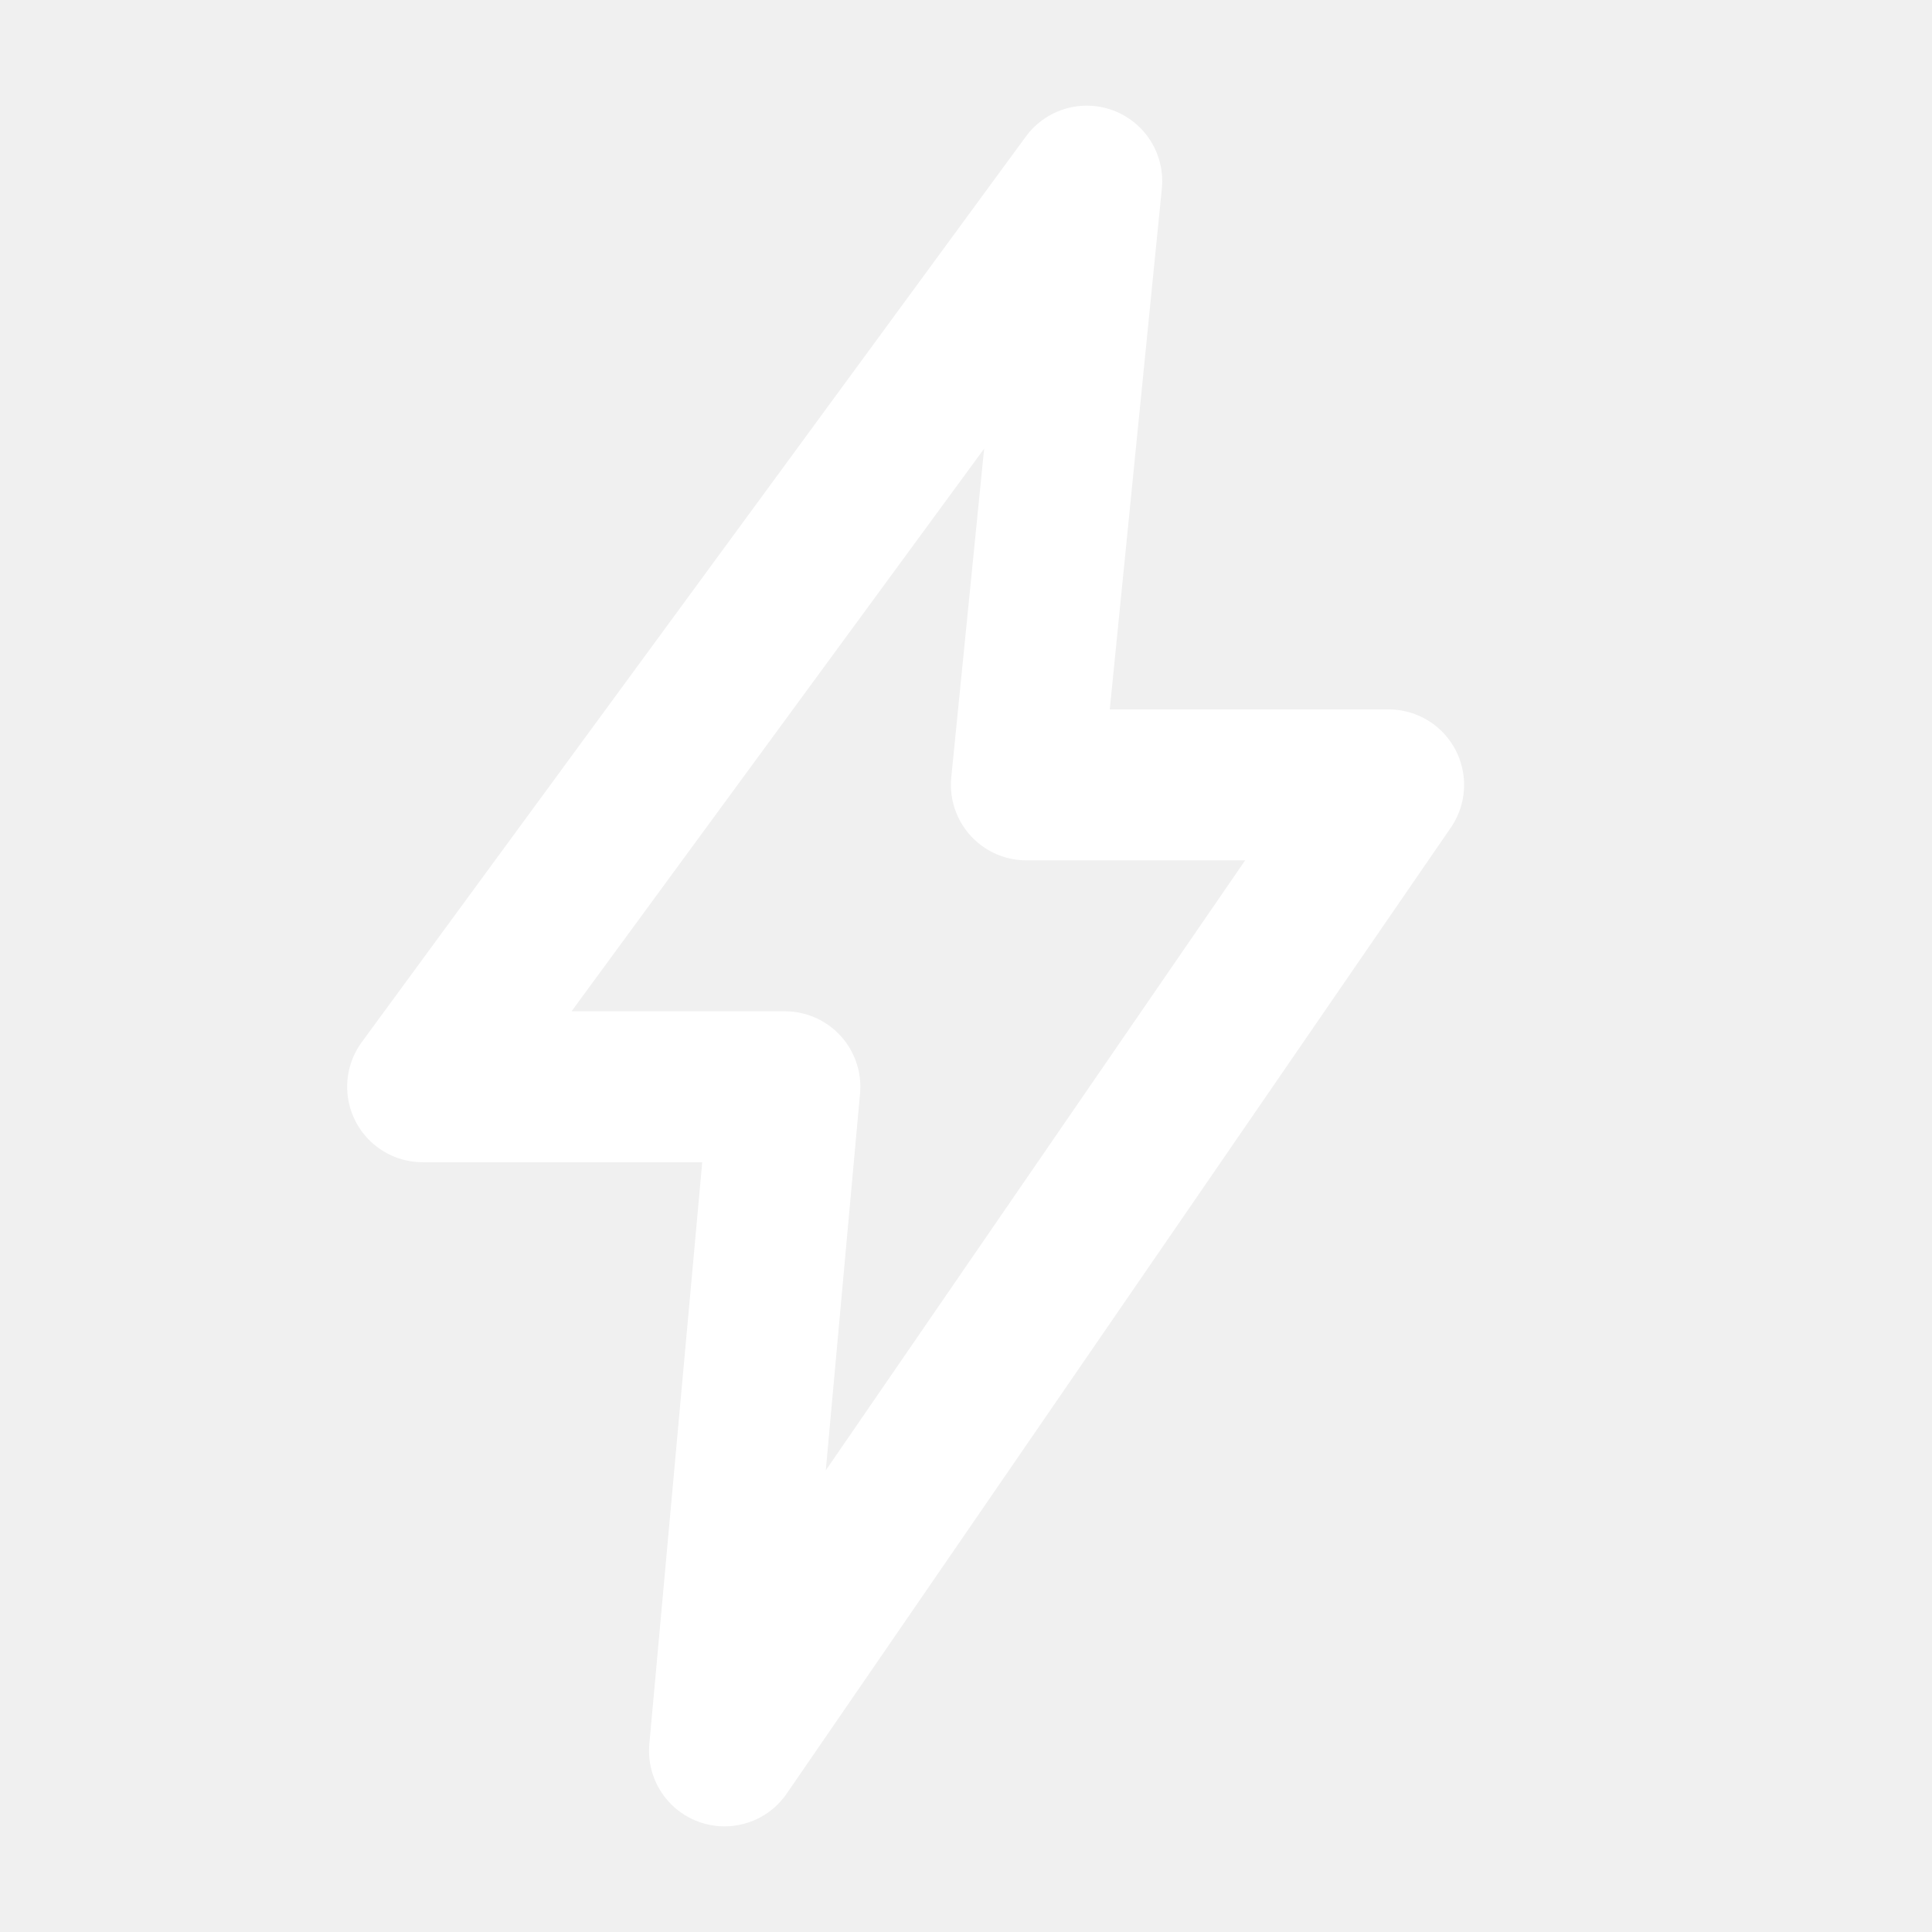
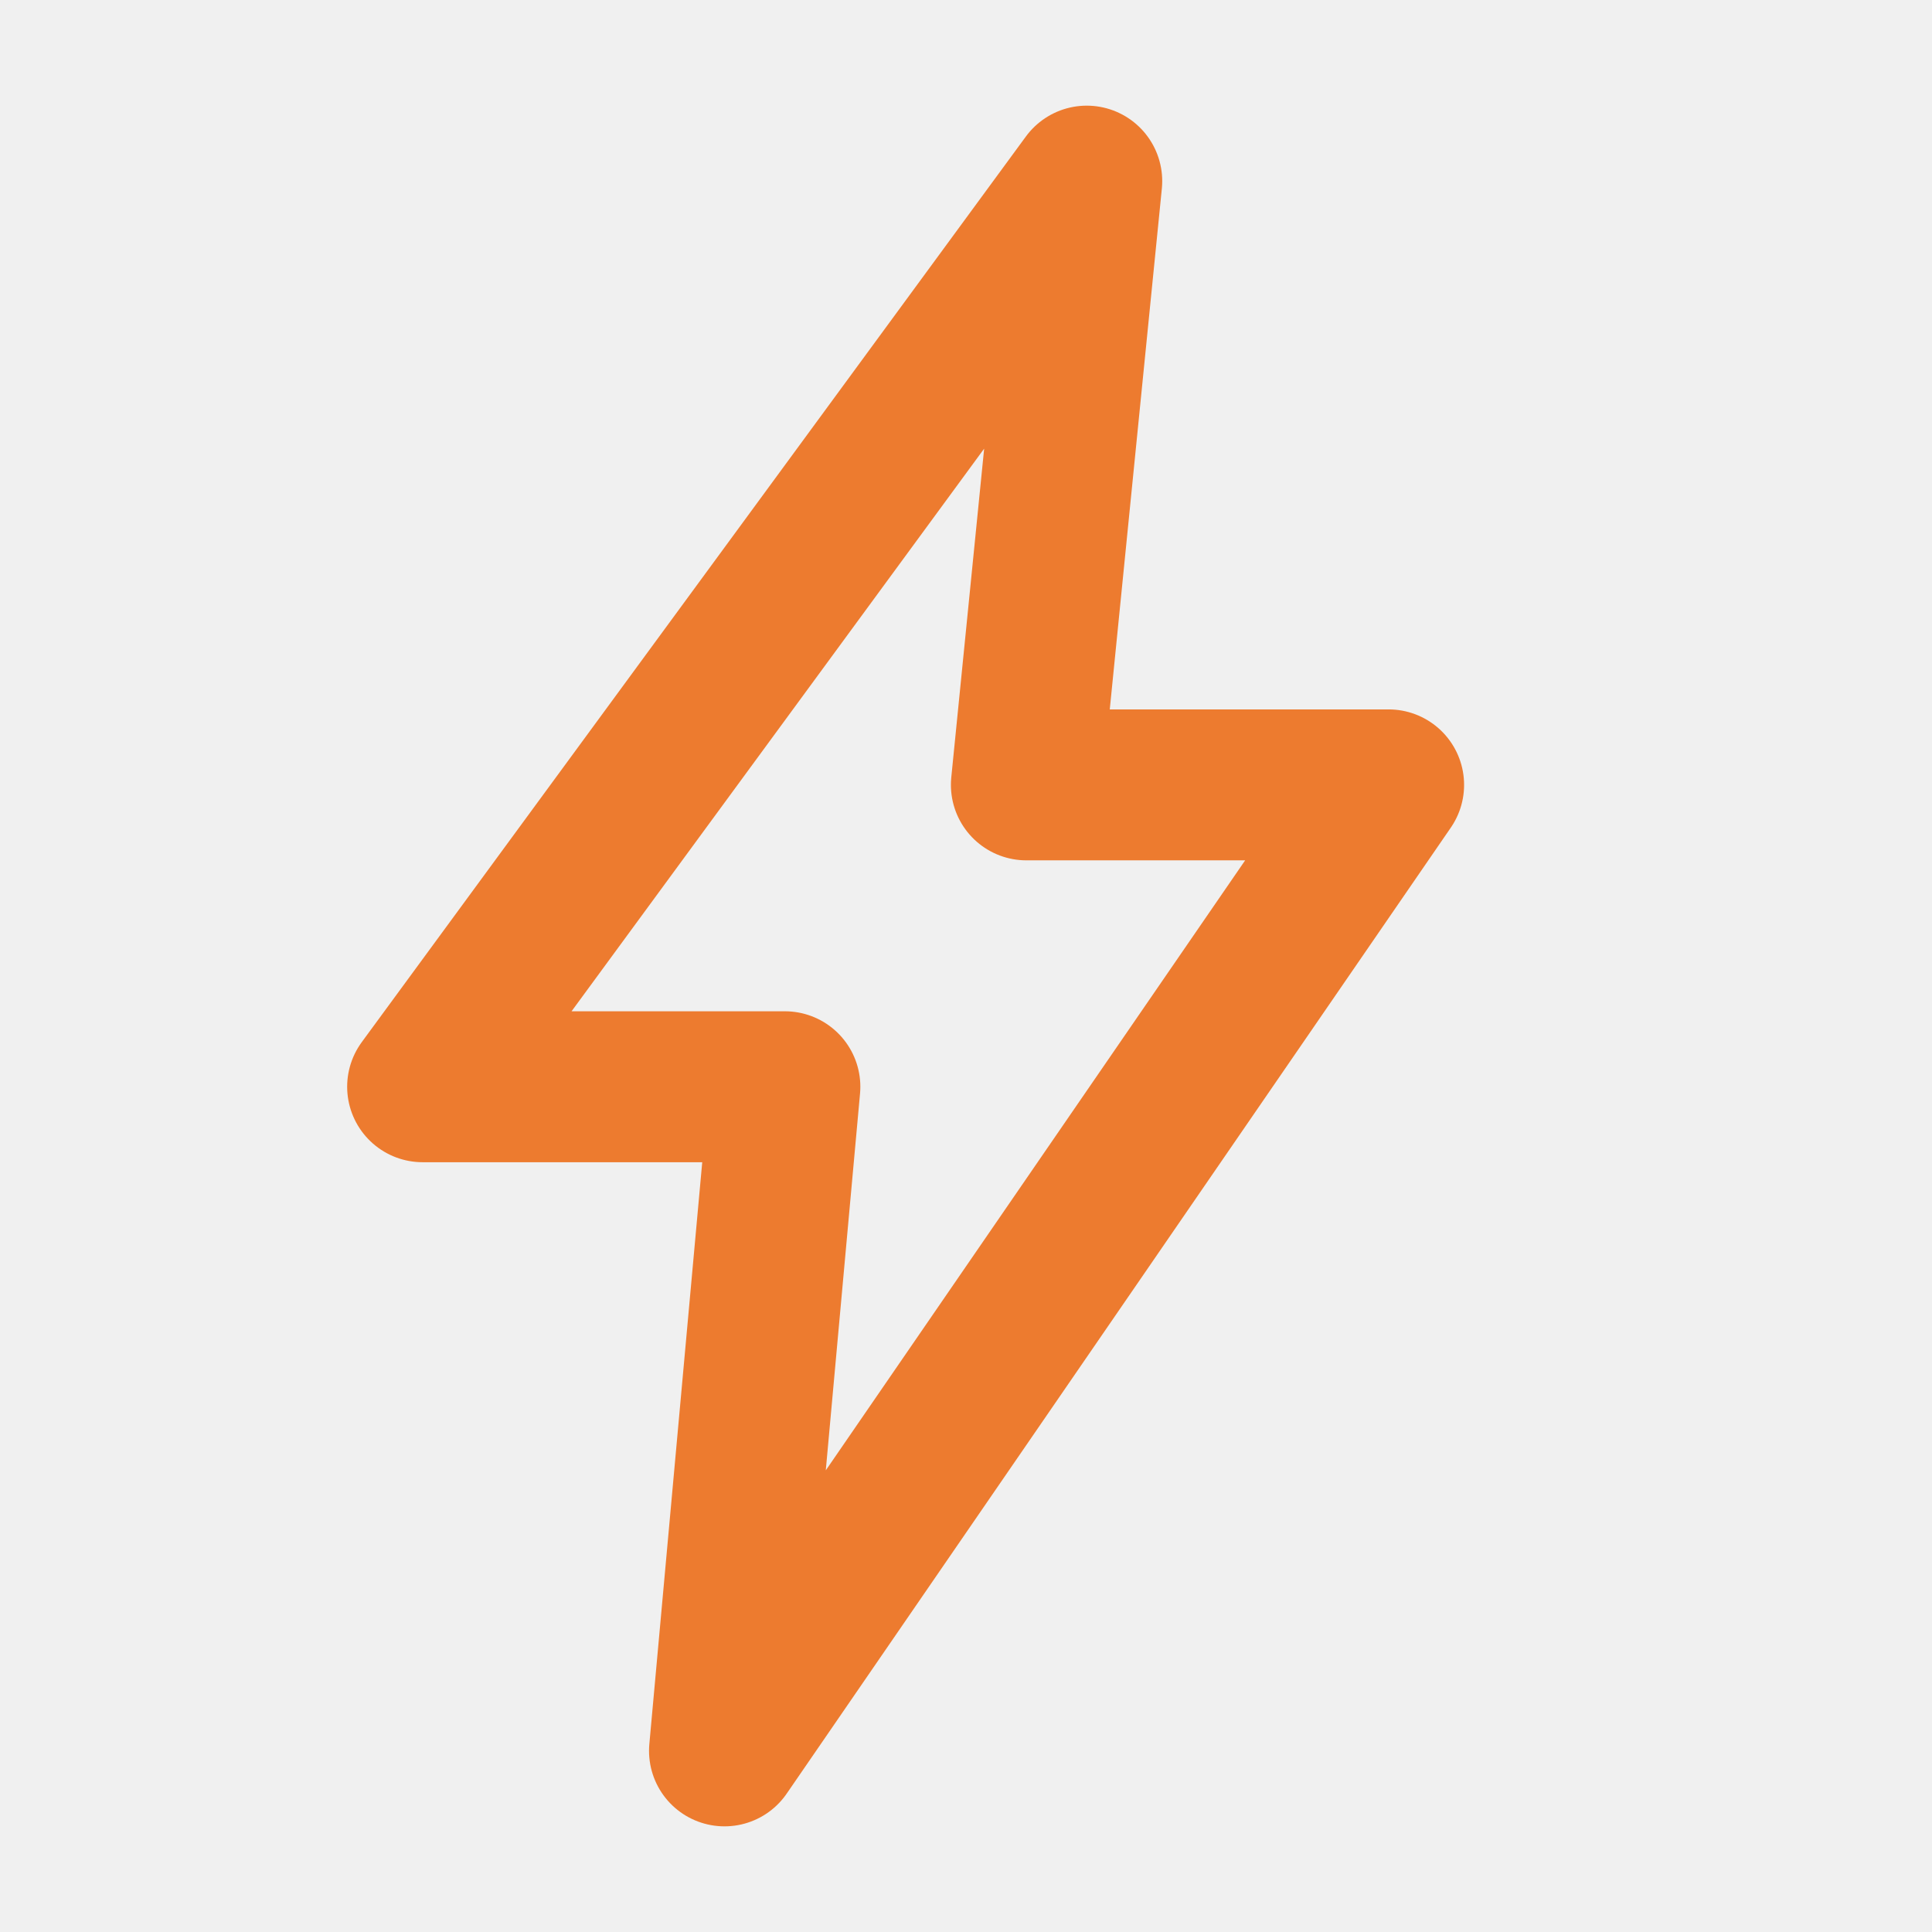
<svg xmlns="http://www.w3.org/2000/svg" width="32" height="32" viewBox="0 0 32 32" fill="none">
-   <path d="M18 3 7 18h6l-1 11L23 13h-6l1-10Z" stroke="#FFFFFF" stroke-width="2.5" stroke-linejoin="round" />
+   <path d="M18 3 7 18h6l-1 11L23 13h-6l1-10Z" stroke="#ED7B2F" stroke-width="2.5" stroke-linejoin="round" />
</svg>
